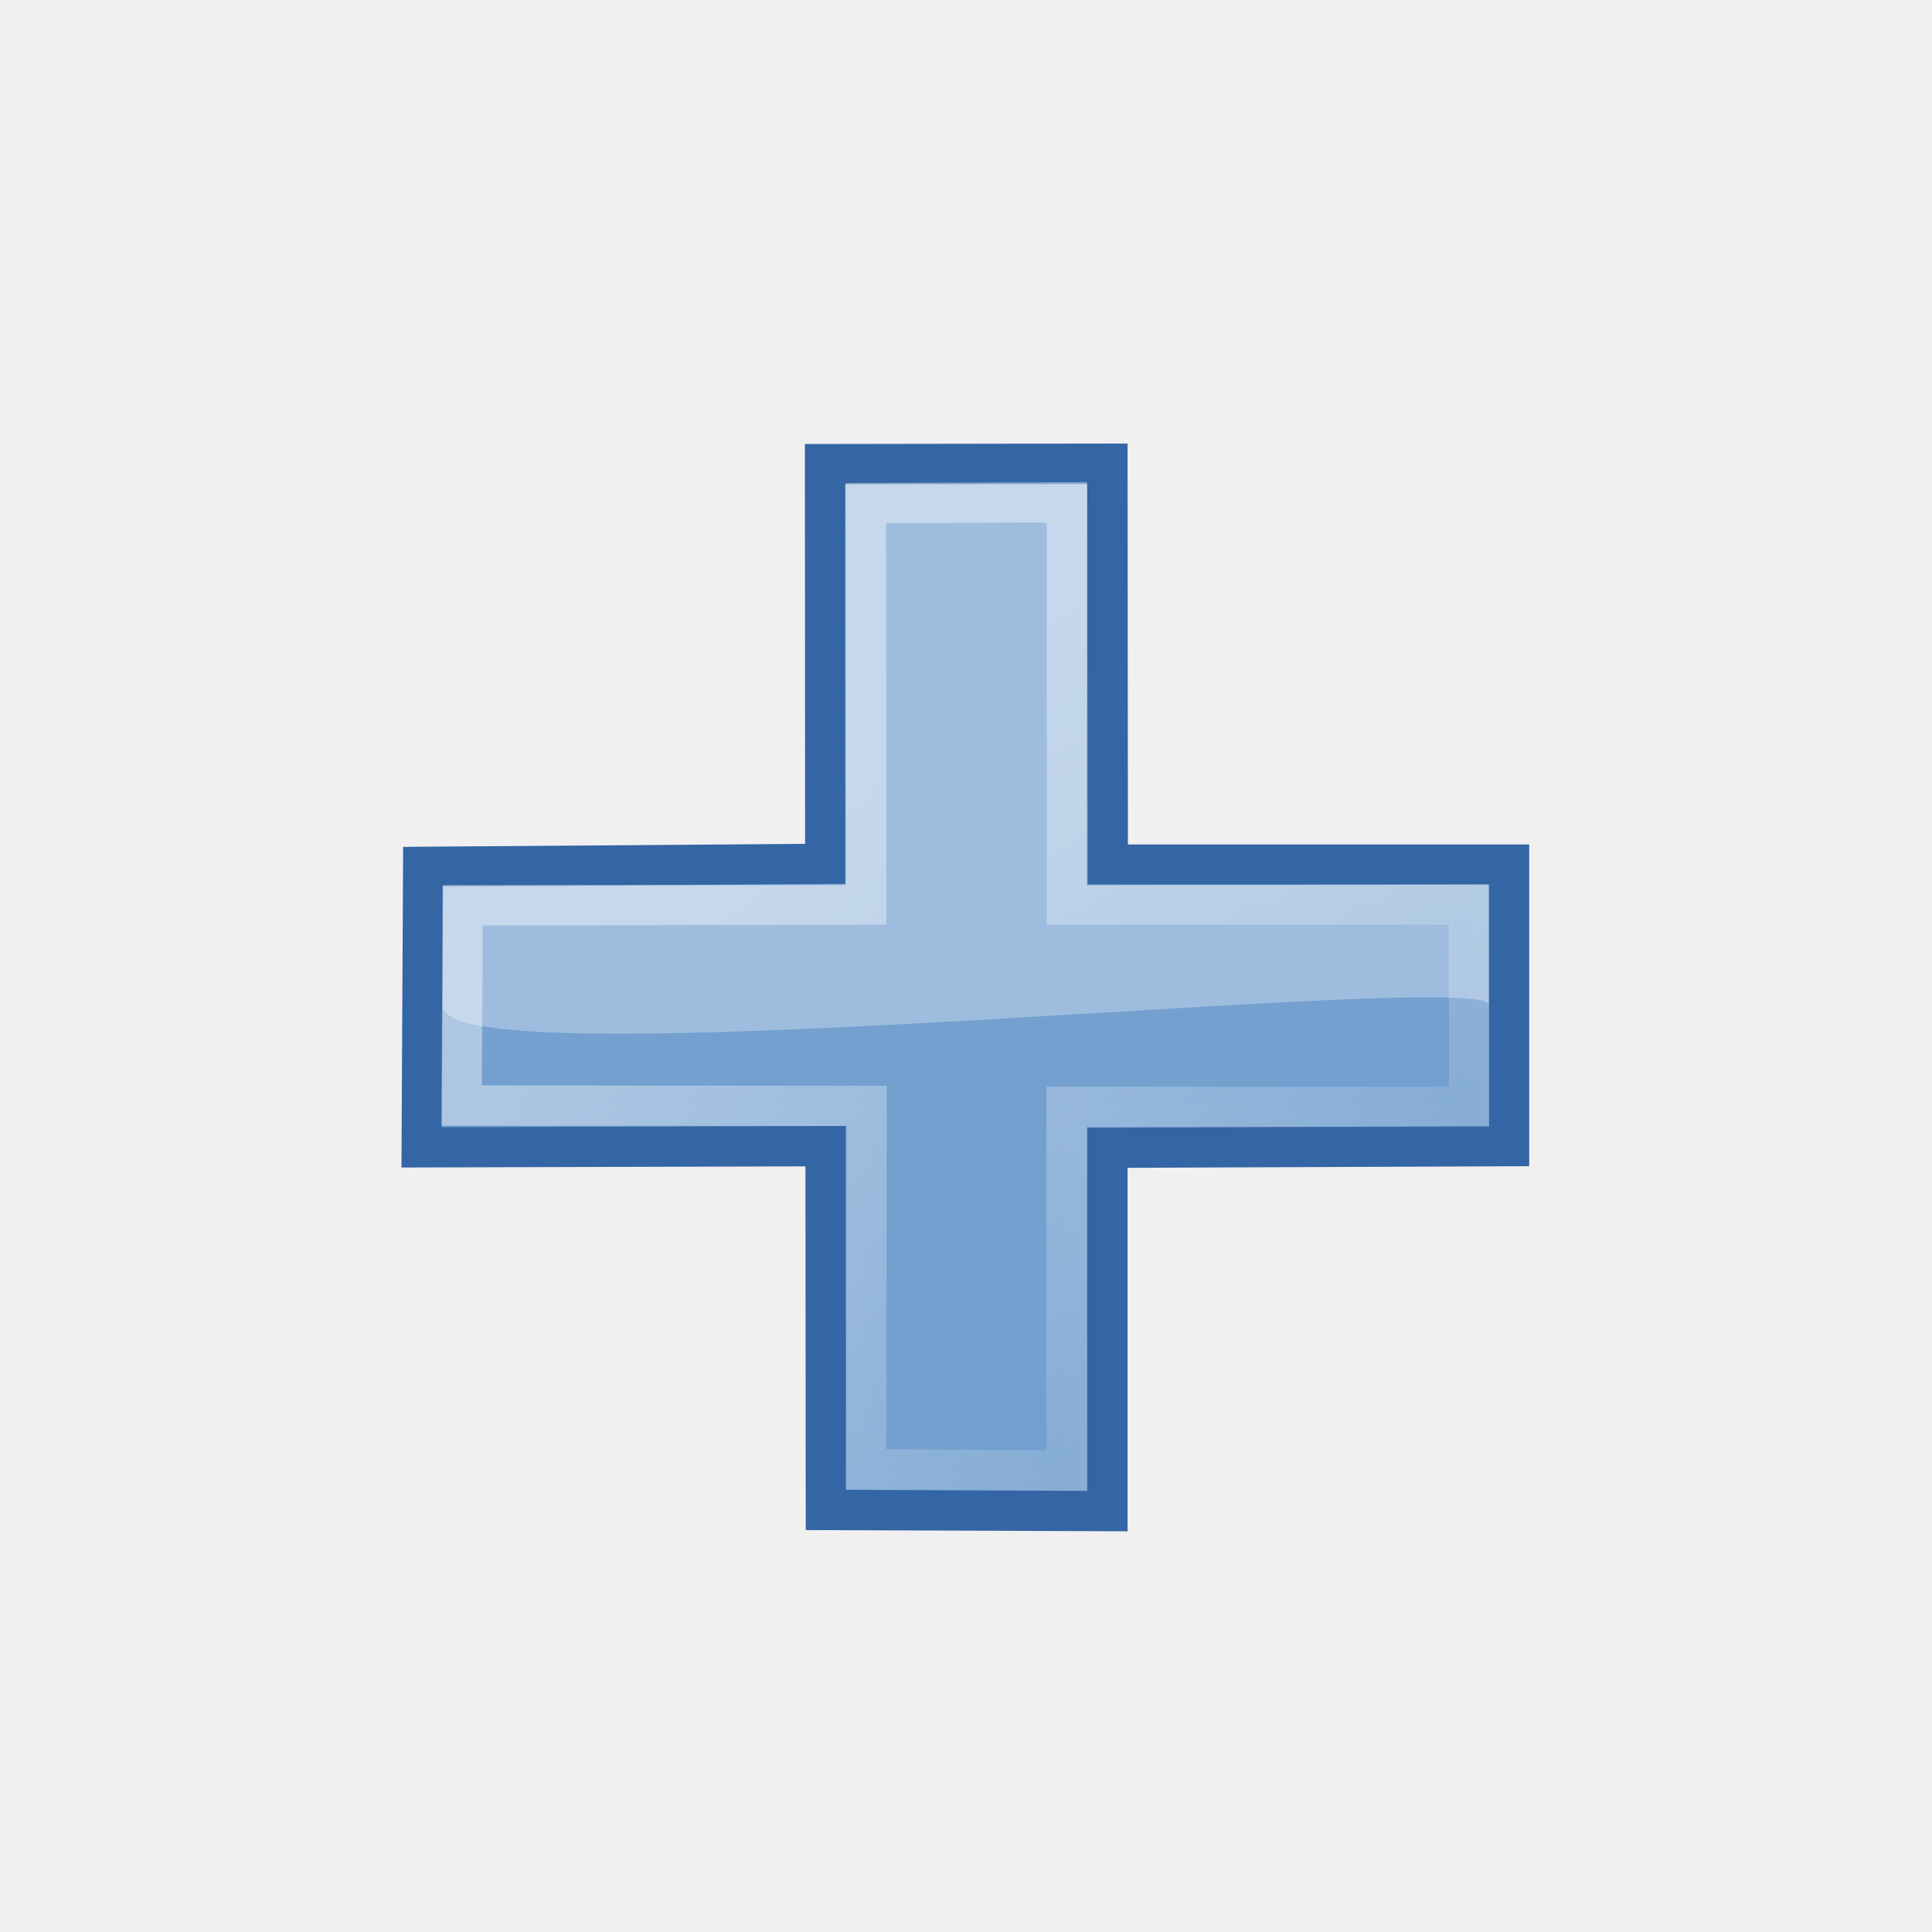
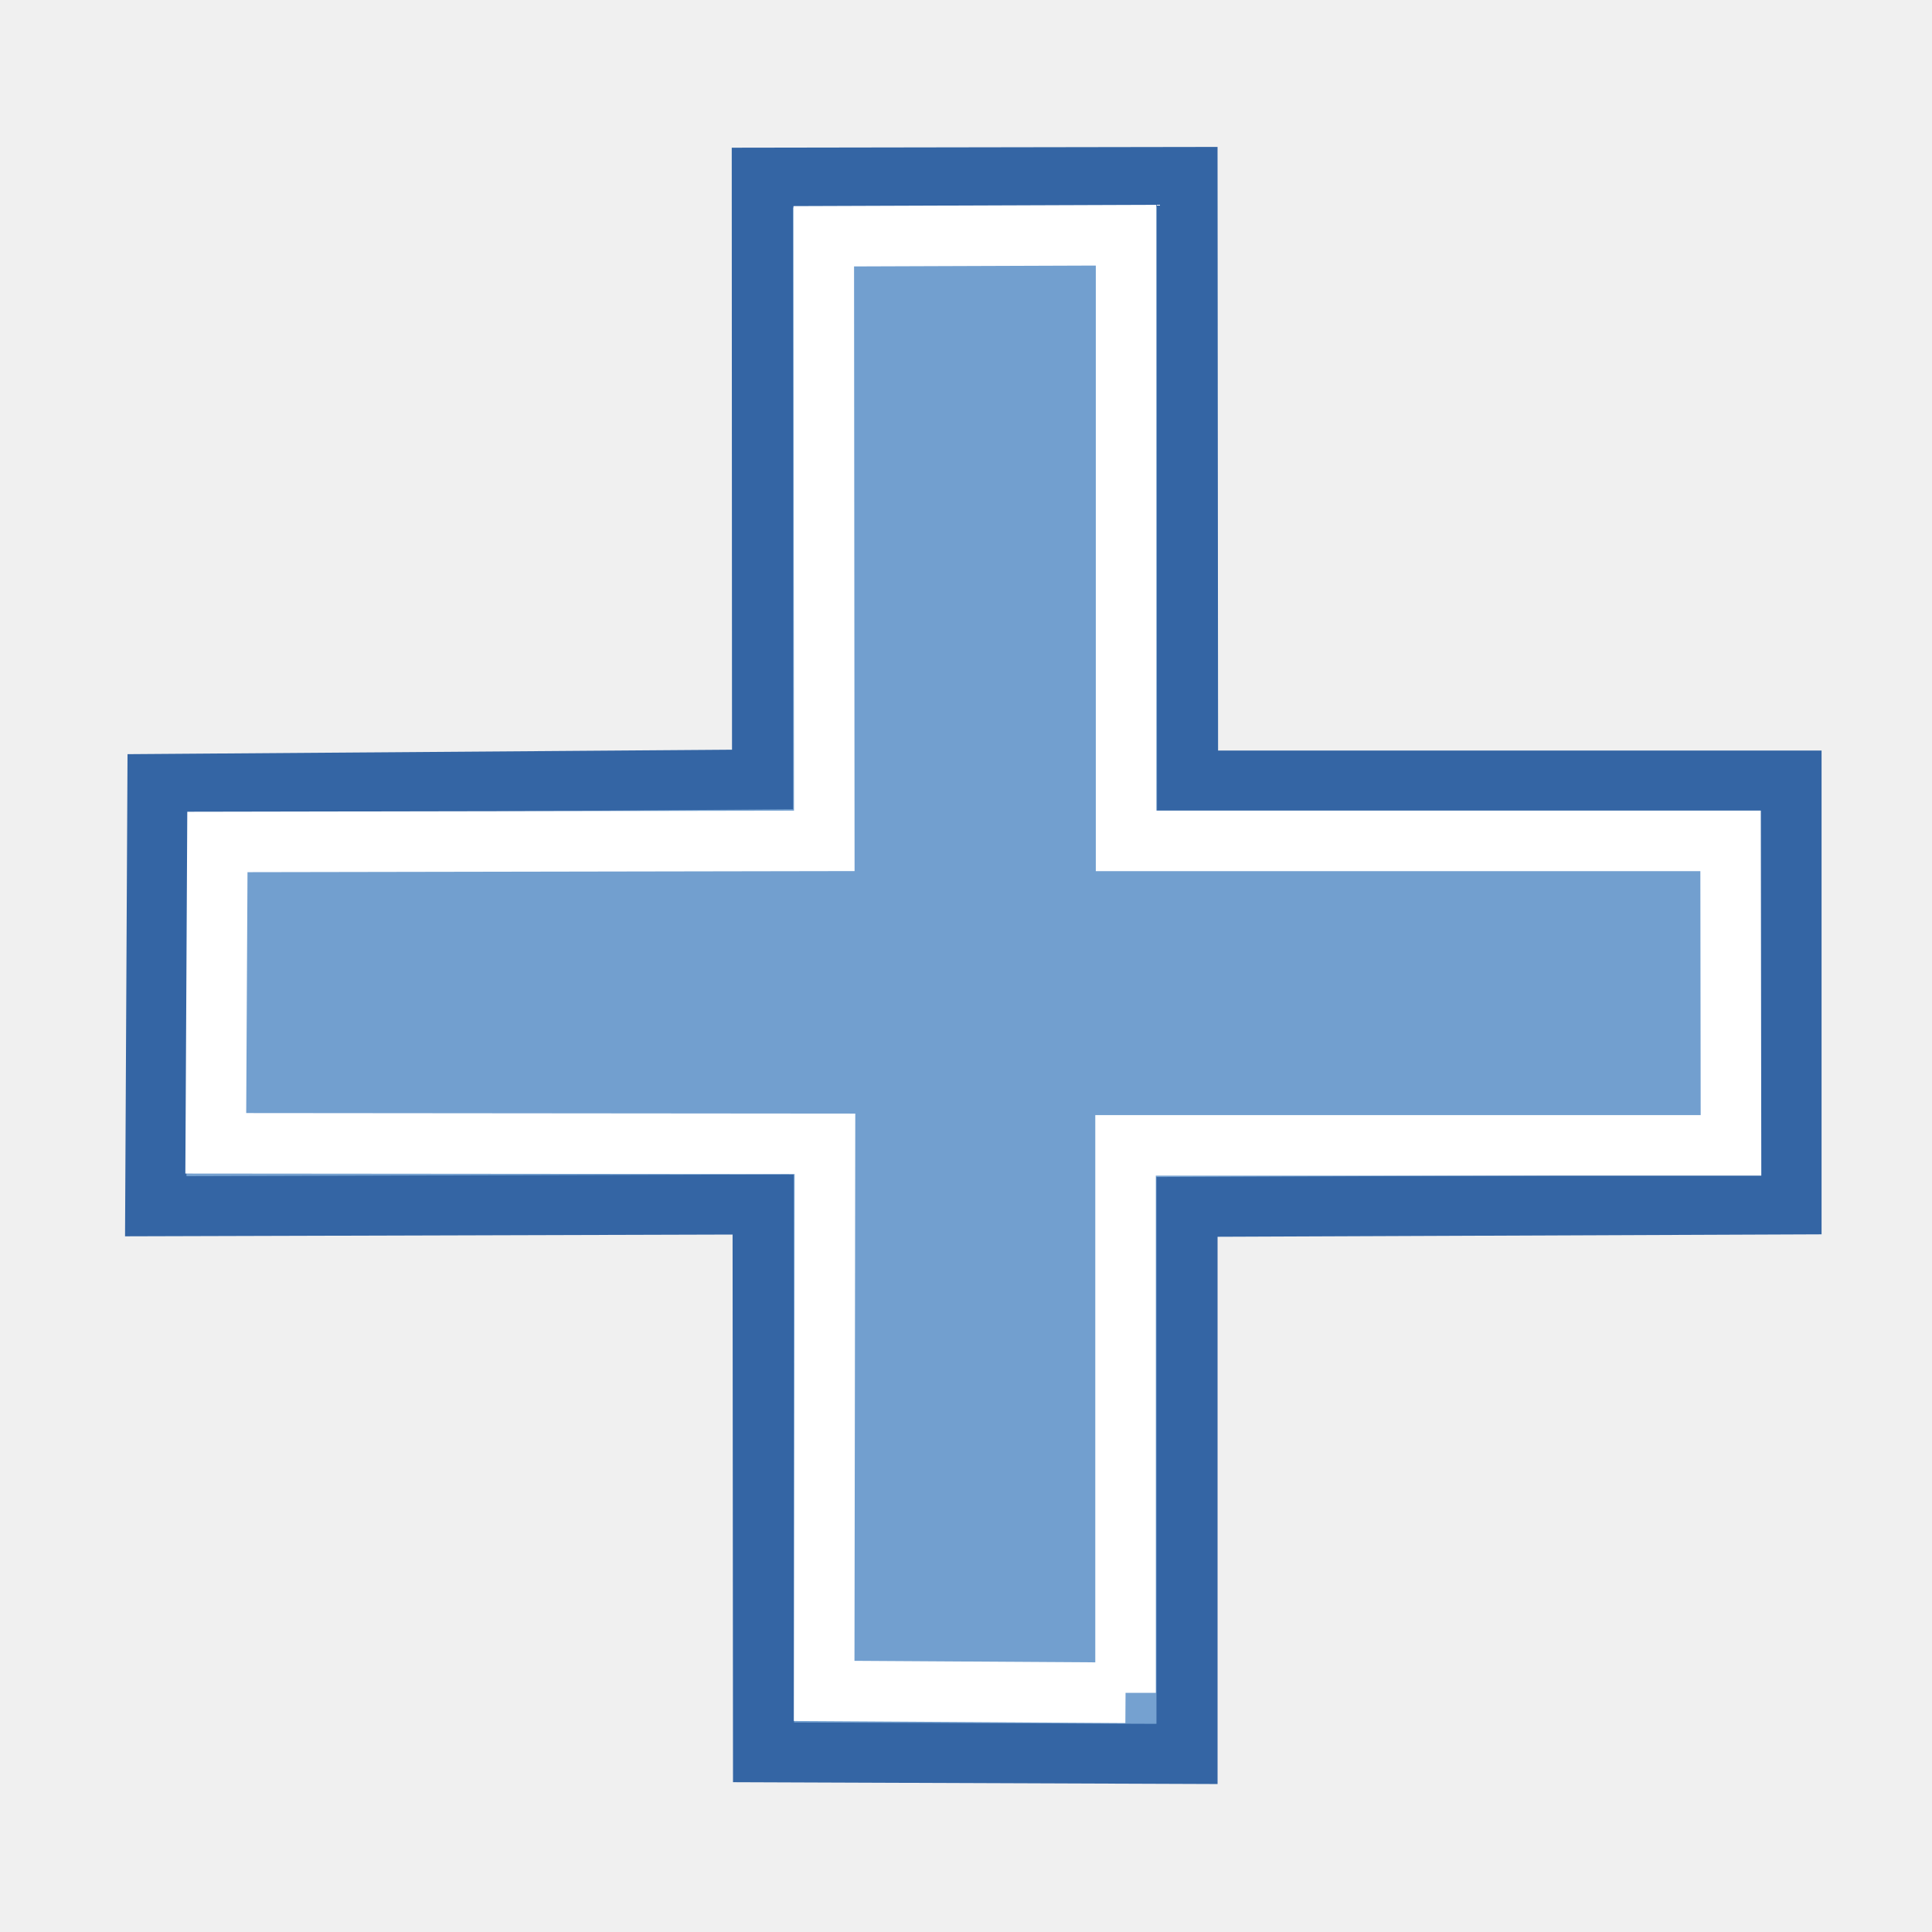
- <svg xmlns="http://www.w3.org/2000/svg" xmlns:xlink="http://www.w3.org/1999/xlink" baseProfile="tiny" height="48" version="1.0" viewBox="0 0 48 48" width="48">
-   <defs>
-     <linearGradient id="linearGradient7916">
-       <stop offset="0" style="stop-color:#ffffff;stop-opacity:1" />
-       <stop offset="1" style="stop-color:#ffffff;stop-opacity:0.34" />
-     </linearGradient>
-     <linearGradient id="linearGradient8662">
-       <stop offset="0" style="stop-color:#000000;stop-opacity:1" />
-       <stop offset="1" style="stop-color:#000000;stop-opacity:0" />
-     </linearGradient>
-     <radialGradient cx="24.837" cy="36.421" fx="24.837" fy="36.421" gradientTransform="matrix(1,0,0,0.536723,0,16.87306)" gradientUnits="userSpaceOnUse" r="15.645" xlink:href="#linearGradient8662" />
-     <linearGradient id="linearGradient2847">
-       <stop offset="0" style="stop-color:#3465a4;stop-opacity:1" />
-       <stop offset="1" style="stop-color:#3465a4;stop-opacity:0" />
-     </linearGradient>
-     <linearGradient gradientTransform="matrix(-1,0,0,-1,-1.24248,40.0817)" gradientUnits="userSpaceOnUse" x1="37.128" x2="37.065" xlink:href="#linearGradient2847" y1="29.73" y2="26.194" />
-     <linearGradient id="linearGradient2831">
-       <stop offset="0" style="stop-color:#3465a4;stop-opacity:1" />
-       <stop offset="0.333" style="stop-color:#5b86be;stop-opacity:1" />
-       <stop offset="1" style="stop-color:#83a8d8;stop-opacity:0" />
-     </linearGradient>
-     <linearGradient gradientTransform="translate(-48.30498,-6.043298)" gradientUnits="userSpaceOnUse" x1="13.479" x2="15.419" xlink:href="#linearGradient2831" y1="10.612" y2="19.115" />
-     <linearGradient id="linearGradient2380">
-       <stop offset="0" style="stop-color:#b9cfe7;stop-opacity:1" />
-       <stop offset="1" style="stop-color:#729fcf;stop-opacity:1" />
-     </linearGradient>
-     <linearGradient id="linearGradient2682">
-       <stop offset="0" style="stop-color:#3977c3;stop-opacity:1" />
-       <stop offset="1" style="stop-color:#89aedc;stop-opacity:0" />
-     </linearGradient>
-     <linearGradient gradientTransform="translate(-48.77039,-5.765705)" gradientUnits="userSpaceOnUse" x1="36.714" x2="37.124" xlink:href="#linearGradient2682" y1="31.456" y2="24.842" />
-     <linearGradient id="linearGradient2690">
-       <stop offset="0" style="stop-color:#c4d7eb;stop-opacity:1" />
-       <stop offset="1" style="stop-color:#c4d7eb;stop-opacity:0" />
-     </linearGradient>
-     <linearGradient gradientTransform="translate(-48.77039,-5.765705)" gradientUnits="userSpaceOnUse" x1="32.648" x2="37.124" xlink:href="#linearGradient2690" y1="30.749" y2="24.842" />
-     <linearGradient id="linearGradient2871">
-       <stop offset="0" style="stop-color:#3465a4;stop-opacity:1" />
-       <stop offset="1" style="stop-color:#3465a4;stop-opacity:1" />
-     </linearGradient>
-     <linearGradient id="linearGradient2402">
-       <stop offset="0" style="stop-color:#729fcf;stop-opacity:1" />
-       <stop offset="1" style="stop-color:#528ac5;stop-opacity:1" />
-     </linearGradient>
-     <linearGradient gradientUnits="userSpaceOnUse" x1="5.965" x2="52.854" xlink:href="#linearGradient2797" y1="26.048" y2="26.048" />
-     <linearGradient id="linearGradient2797">
-       <stop offset="0" style="stop-color:#ffffff;stop-opacity:1" />
-       <stop offset="1" style="stop-color:#ffffff;stop-opacity:0" />
-     </linearGradient>
-     <linearGradient>
-       <stop offset="0" style="stop-color:#000000;stop-opacity:1" />
-       <stop offset="1" style="stop-color:#ffffff;stop-opacity:0.66" />
-     </linearGradient>
-     <linearGradient>
-       <stop offset="0" style="stop-color:#729fcf;stop-opacity:1" />
-       <stop offset="1" style="stop-color:#5187d6;stop-opacity:1" />
-     </linearGradient>
-     <linearGradient gradientUnits="userSpaceOnUse" x1="13.435" x2="22.375" xlink:href="#linearGradient7179" y1="13.604" y2="23.554" />
-     <linearGradient gradientTransform="matrix(-1,0,0,-1,47.93934,50.02474)" gradientUnits="userSpaceOnUse" x1="13.435" x2="22.375" xlink:href="#linearGradient7179" y1="13.604" y2="23.554" />
-     <linearGradient gradientUnits="userSpaceOnUse" x1="62.514" x2="15.985" xlink:href="#linearGradient2380" y1="36.061" y2="20.609" />
-     <linearGradient gradientUnits="userSpaceOnUse" x1="46.835" x2="45.38" xlink:href="#linearGradient2871" y1="45.264" y2="50.94" />
-     <linearGradient gradientUnits="userSpaceOnUse" x1="18.936" x2="53.589" xlink:href="#linearGradient2402" y1="23.668" y2="26.649" />
-     <linearGradient gradientUnits="userSpaceOnUse" id="linearGradient7922" x1="16.875" x2="27.901" xlink:href="#linearGradient7916" y1="22.852" y2="34.977" />
-   </defs>
-   <g>
-     <path d="M 27.514,37.543 L 27.514,28.516 L 37.493,28.476 L 37.493,21.48 L 27.523,21.48 L 27.514,11.52 L 20.498,11.531 L 20.503,21.462 L 10.513,21.536 L 10.477,28.505 L 20.511,28.476 L 20.518,37.516 L 27.514,37.543 z" style="font-size:59.901px;font-style:normal;font-variant:normal;font-weight:bold;font-stretch:normal;text-align:start;line-height:125%;writing-mode:lr-tb;text-anchor:start;fill:#75a1d0;fill-opacity:1;stroke:#3465a4;stroke-width:1px;stroke-linecap:butt;stroke-linejoin:miter;stroke-opacity:1;font-family:Bitstream Vera Sans" />
-     <path d="M 26.499,36.534 L 26.499,27.5 L 36.501,27.5 L 36.495,22.475 L 26.508,22.475 L 26.508,12.48 L 21.513,12.498 L 21.522,22.475 L 11.496,22.493 L 11.469,27.466 L 21.533,27.475 L 21.52,36.503 L 26.499,36.534 z" style="font-size:59.901px;font-style:normal;font-variant:normal;font-weight:bold;font-stretch:normal;text-align:start;line-height:125%;writing-mode:lr-tb;text-anchor:start;opacity:0.409;fill:#729fcf;fill-opacity:1;stroke:url(#linearGradient7922);stroke-width:1px;stroke-linecap:butt;stroke-linejoin:miter;stroke-opacity:1;font-family:Bitstream Vera Sans" />
-     <path d="M 11,25 C 11,26.938 36.984,24.031 36.984,24.969 L 36.984,21.969 L 27,22 L 27,12.035 L 21,12.035 L 21,22 L 11,22 L 11,25 z" style="opacity:0.312;fill:#ffffff;fill-opacity:1;fill-rule:evenodd;stroke:none;stroke-width:1px;stroke-linecap:butt;stroke-linejoin:miter;stroke-opacity:1" />
+ <svg xmlns="http://www.w3.org/2000/svg" height="48" version="1.0" viewBox="0 0 48 48" width="48" id="svg4318">
+   <defs id="defs4320" />
+   <g id="g5950" transform="matrix(0.9502421,0,0,0.93253,1.378097,1.103882)">
+     <path d="m 29.585,45.545 0,-14.574 15.792,-0.065 0,-11.294 -15.778,0 -0.014,-16.081 -11.104,0.018 0.007,16.034 -15.809,0.119 -0.057,11.251 15.88,-0.047 0.011,14.596 11.072,0.043 z" style="font-size:59.901px;font-style:normal;font-variant:normal;font-weight:bold;font-stretch:normal;text-align:start;line-height:125%;writing-mode:lr-tb;text-anchor:start;fill:#75a1d0;fill-opacity:1;stroke:#3465a4;stroke-width:1.598px;stroke-linecap:butt;stroke-linejoin:miter;stroke-opacity:1;font-family:Bitstream Vera Sans" id="path4411" />
  </g>
+   <path id="path4413" style="font-size:59.901px;font-style:normal;font-variant:normal;font-weight:bold;font-stretch:normal;text-align:start;line-height:125%;writing-mode:lr-tb;text-anchor:start;fill:#729fcf;fill-opacity:1;stroke:#ffffff;stroke-width:1.504;stroke-linecap:butt;stroke-linejoin:miter;stroke-miterlimit:4;stroke-opacity:1;stroke-dasharray:none;font-family:Bitstream Vera Sans" d="m 27.964,42.058 0,-13.602 15.042,0 -0.01,-7.565 -15.019,0 0,-15.048 -7.511,0.027 0.013,15.021 -15.078,0.027 -0.04,7.487 15.135,0.013 -0.02,13.592 7.488,0.047 z" />
</svg>
